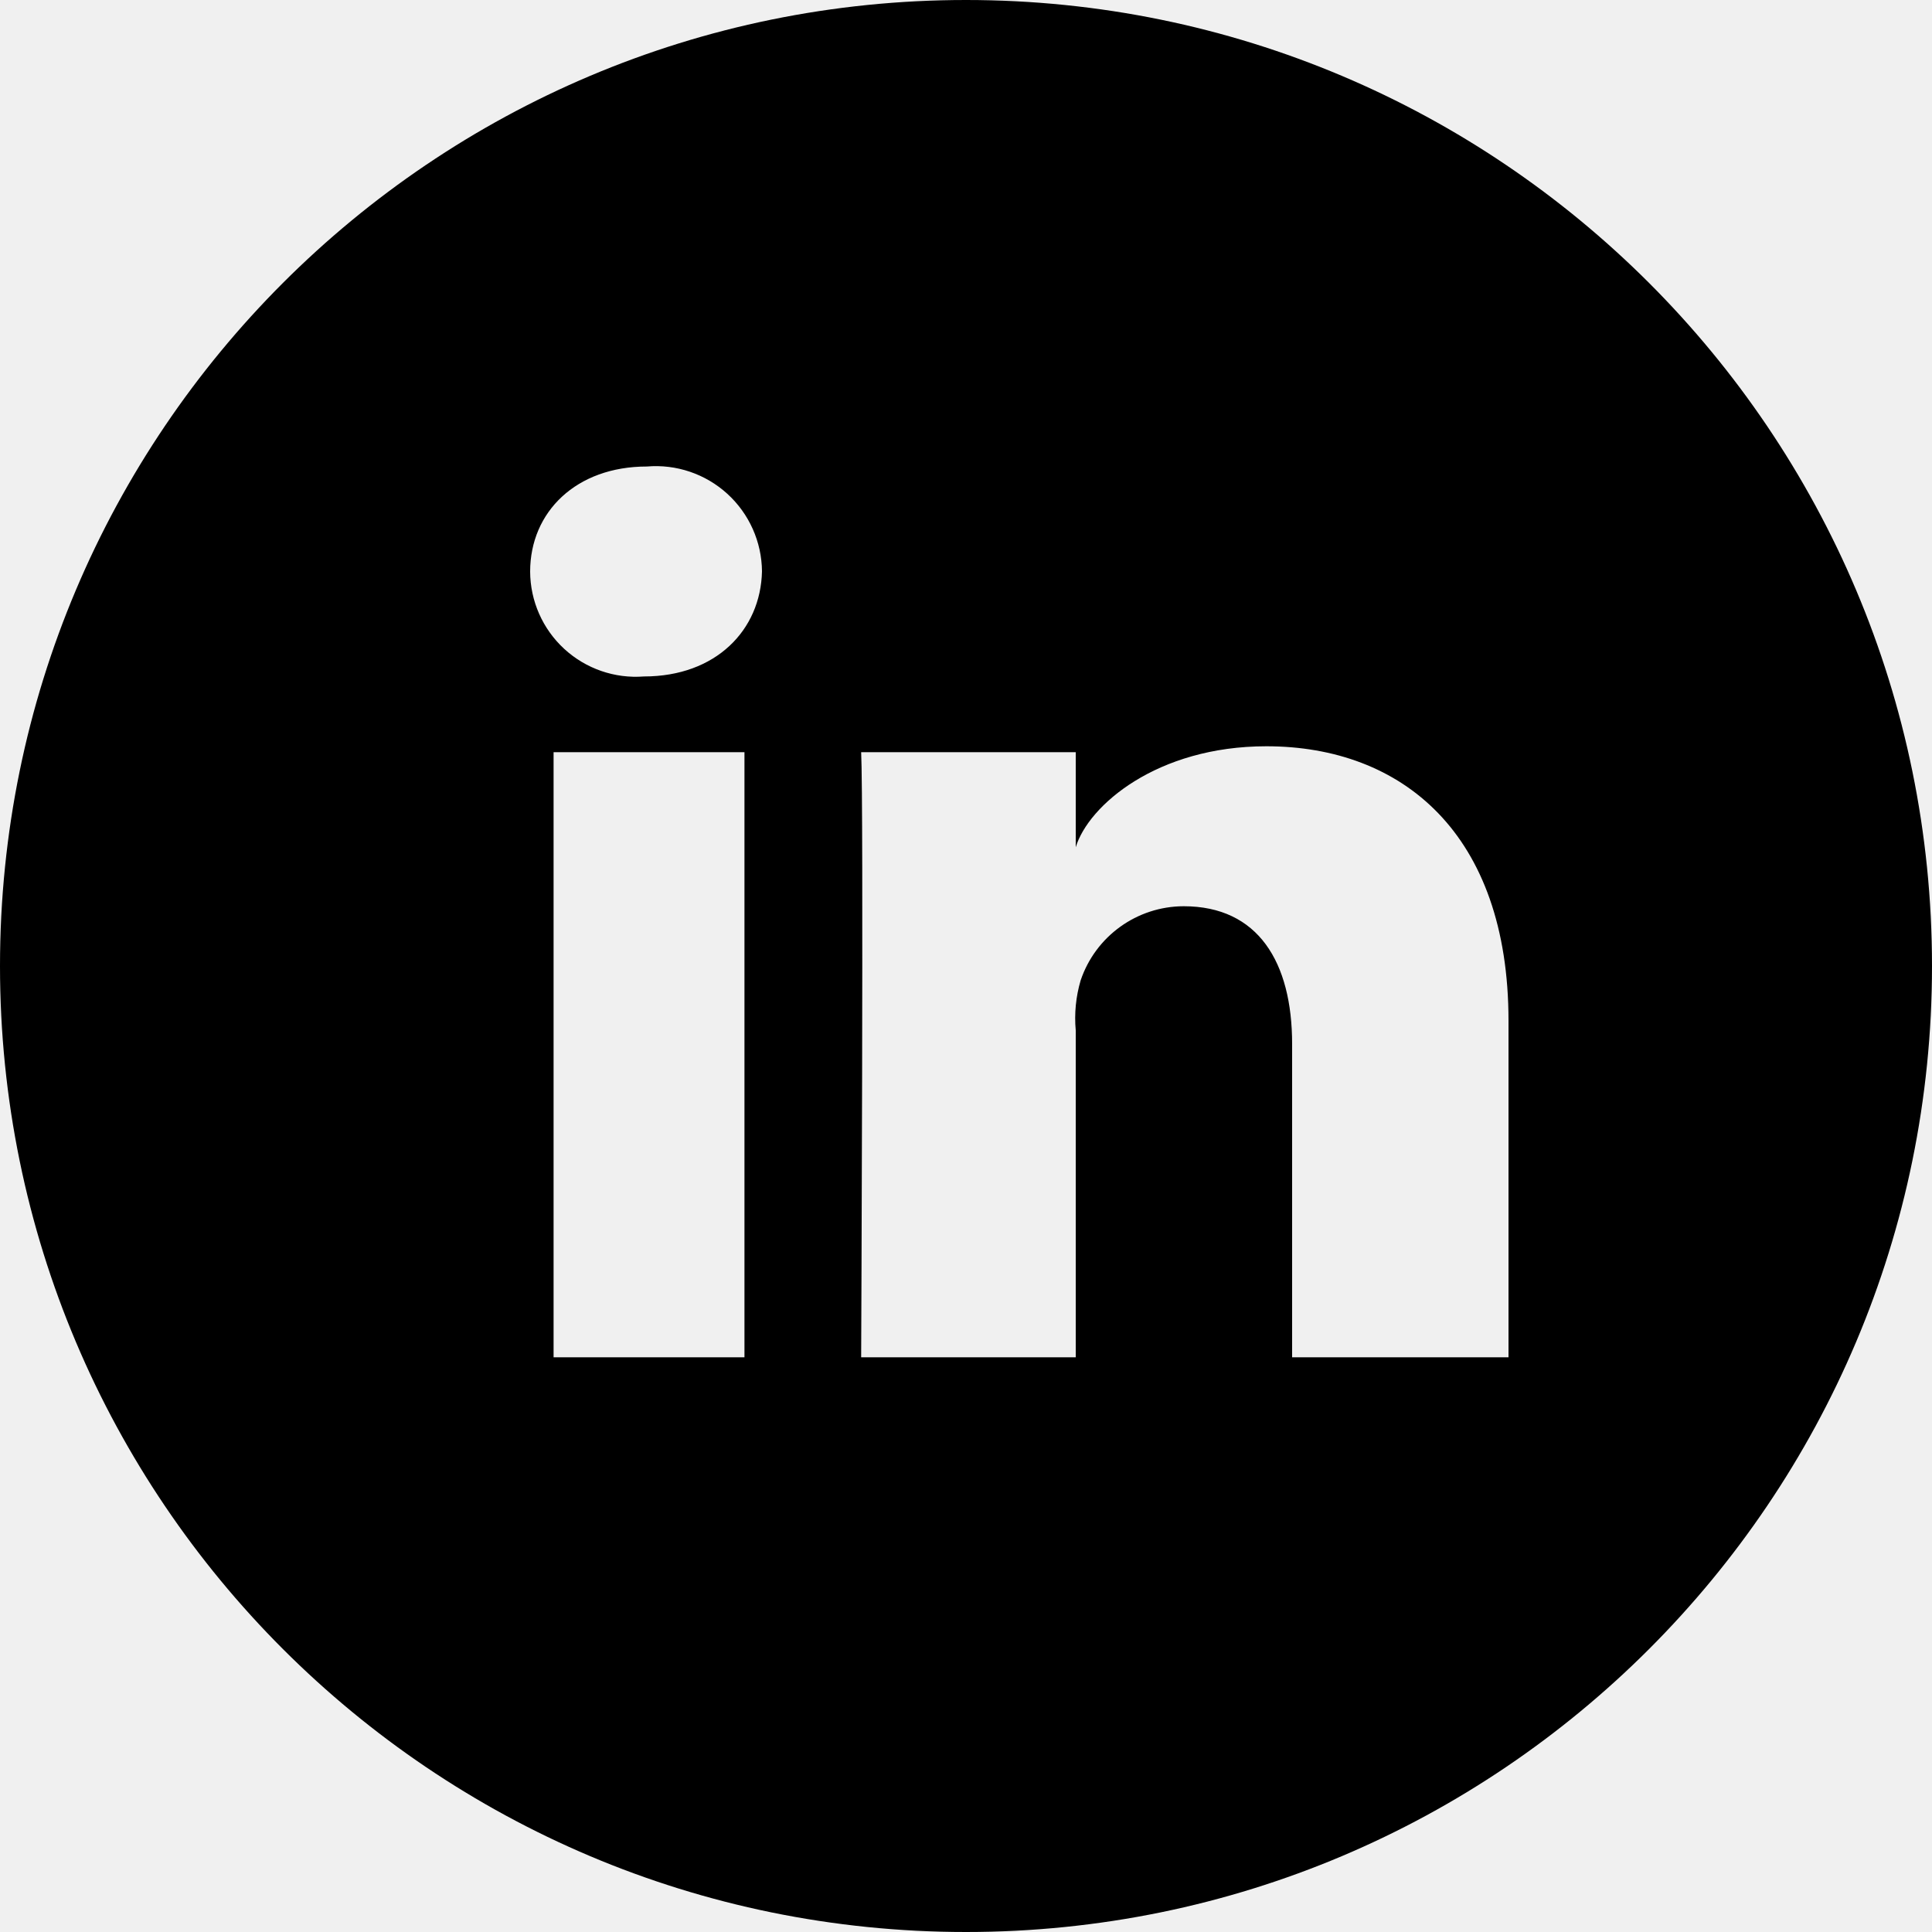
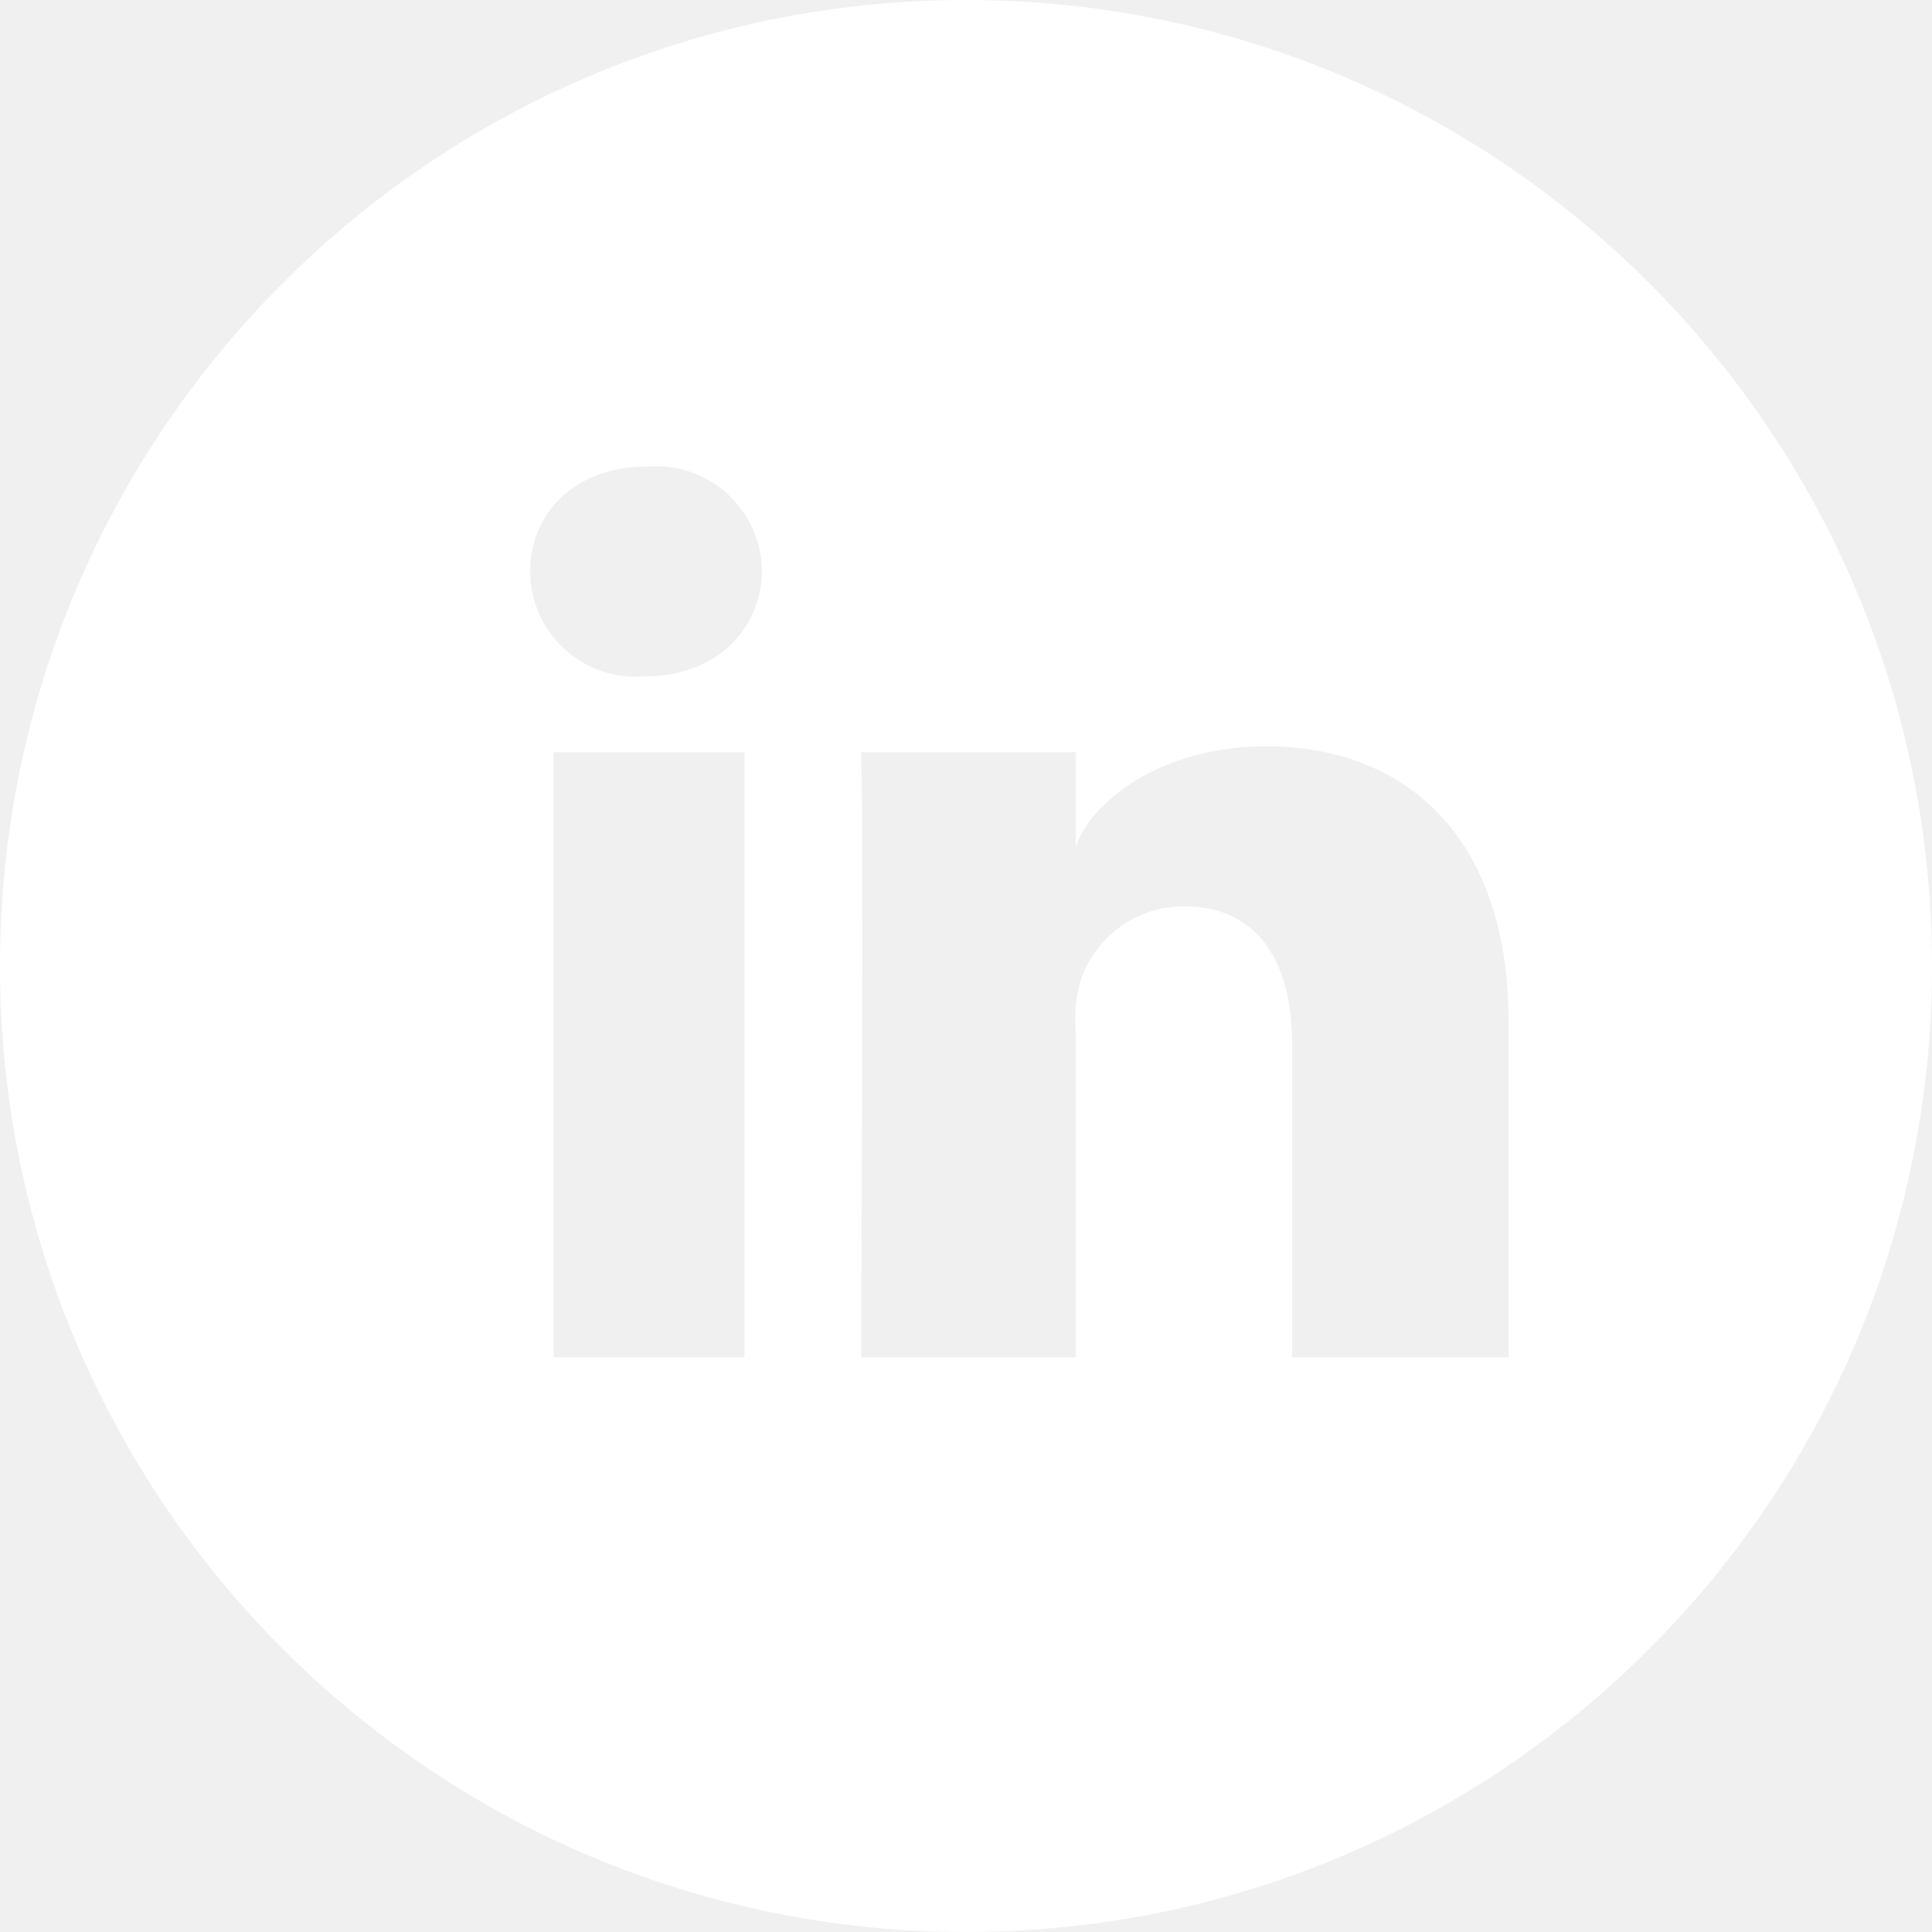
<svg xmlns="http://www.w3.org/2000/svg" viewBox="0 0 75 75">
+   <defs>
+     <style>.cls-1{fill:#fff;}</style>
+   </defs>
  <g id="Layer_2" data-name="Layer 2">
    <g id="Linkedin">
-       <path d="M37.5,0A37.5,37.5,0,1,0,75,37.5,37.5,37.5,0,0,0,37.5,0ZM28.9,52.69H21.49V29.2H28.9ZM25,26.26H25a4.1,4.1,0,0,1-4.42-4.07c0-2.32,1.79-4.08,4.53-4.08a4.12,4.12,0,0,1,4.47,4.07C29.53,24.46,27.79,26.26,25,26.26ZM58.56,52.69h-8.4V40.53c0-3.18-1.32-5.35-4.21-5.35a4.23,4.23,0,0,0-4,2.88A5.21,5.21,0,0,0,41.76,40V52.69H33.43s.1-21.53,0-23.49h8.33v3.69c.49-1.62,3.15-3.92,7.4-3.92,5.26,0,9.4,3.38,9.4,10.66Z" />
+       <path class="cls-1" d="M37.5,0A37.5,37.5,0,1,0,75,37.5,37.5,37.5,0,0,0,37.5,0ZM28.9,52.69H21.49V29.2H28.9ZM25,26.26H25a4.1,4.1,0,0,1-4.42-4.07c0-2.32,1.79-4.08,4.53-4.08a4.12,4.12,0,0,1,4.47,4.07C29.53,24.46,27.79,26.26,25,26.26ZM58.56,52.69h-8.4V40.53c0-3.18-1.32-5.35-4.21-5.35a4.23,4.23,0,0,0-4,2.88A5.21,5.21,0,0,0,41.76,40V52.69H33.43s.1-21.53,0-23.49h8.33v3.69c.49-1.62,3.15-3.92,7.4-3.92,5.26,0,9.4,3.38,9.4,10.66Z" />
    </g>
  </g>
</svg>
